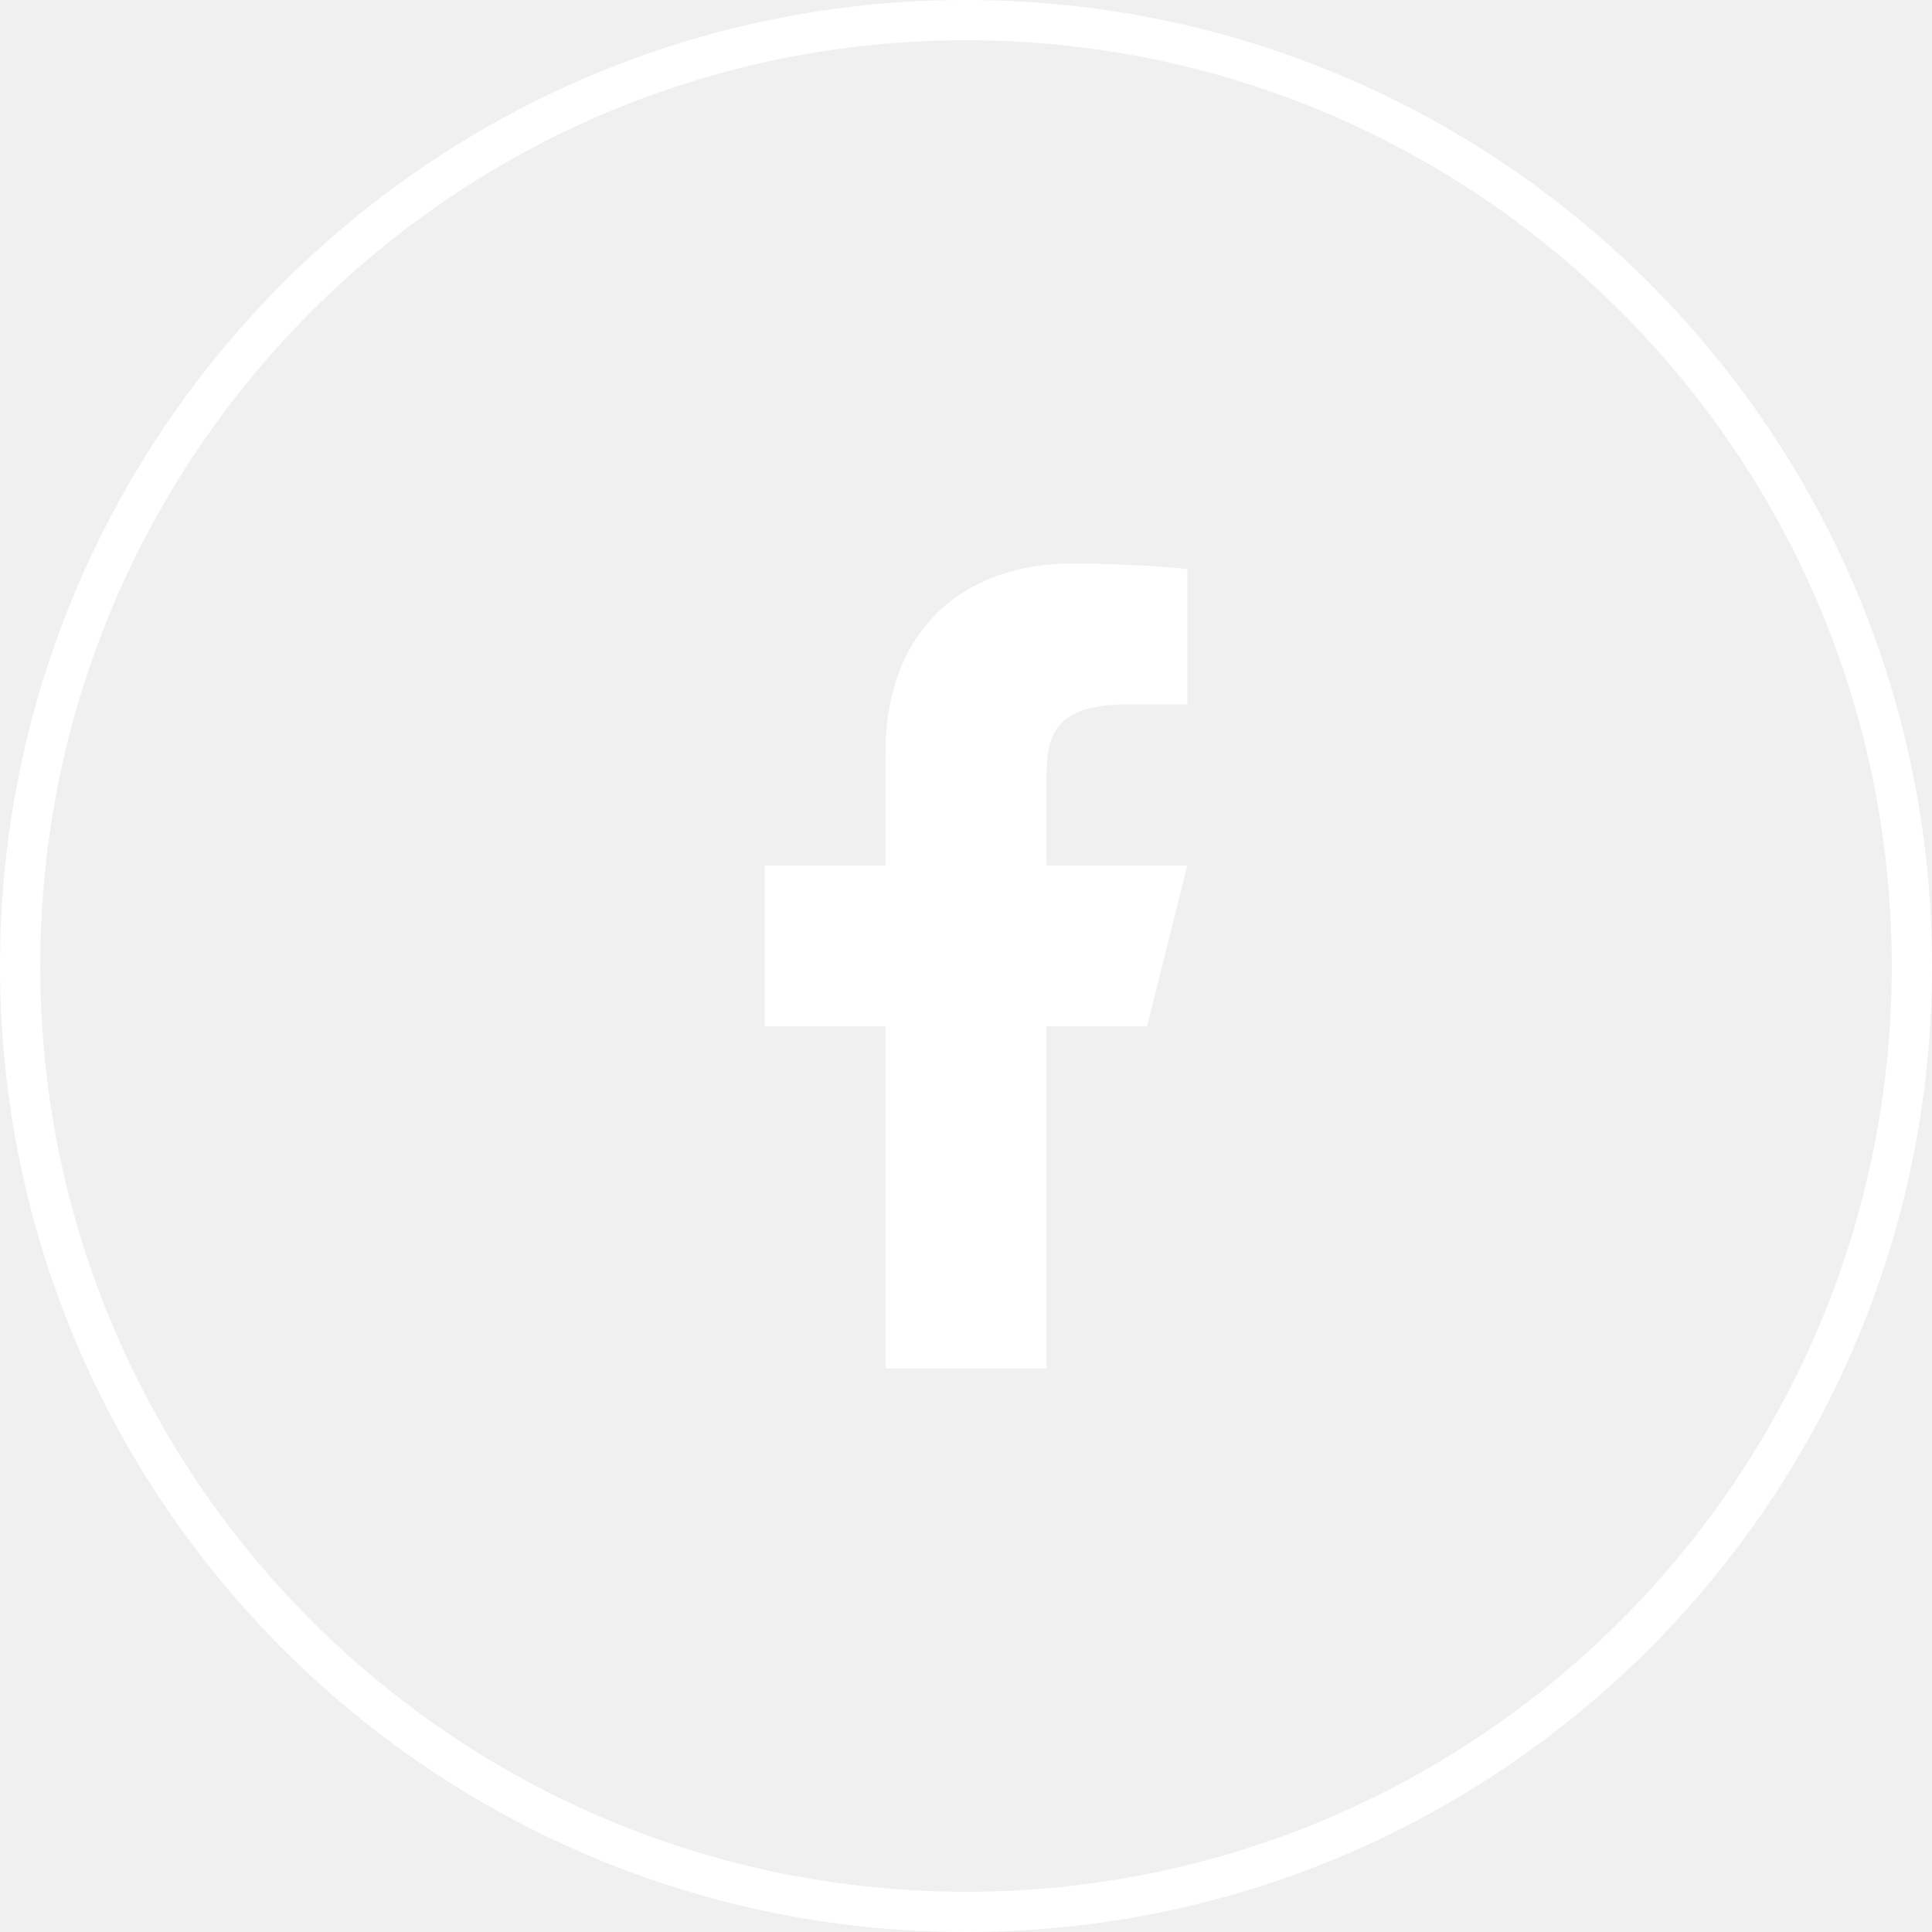
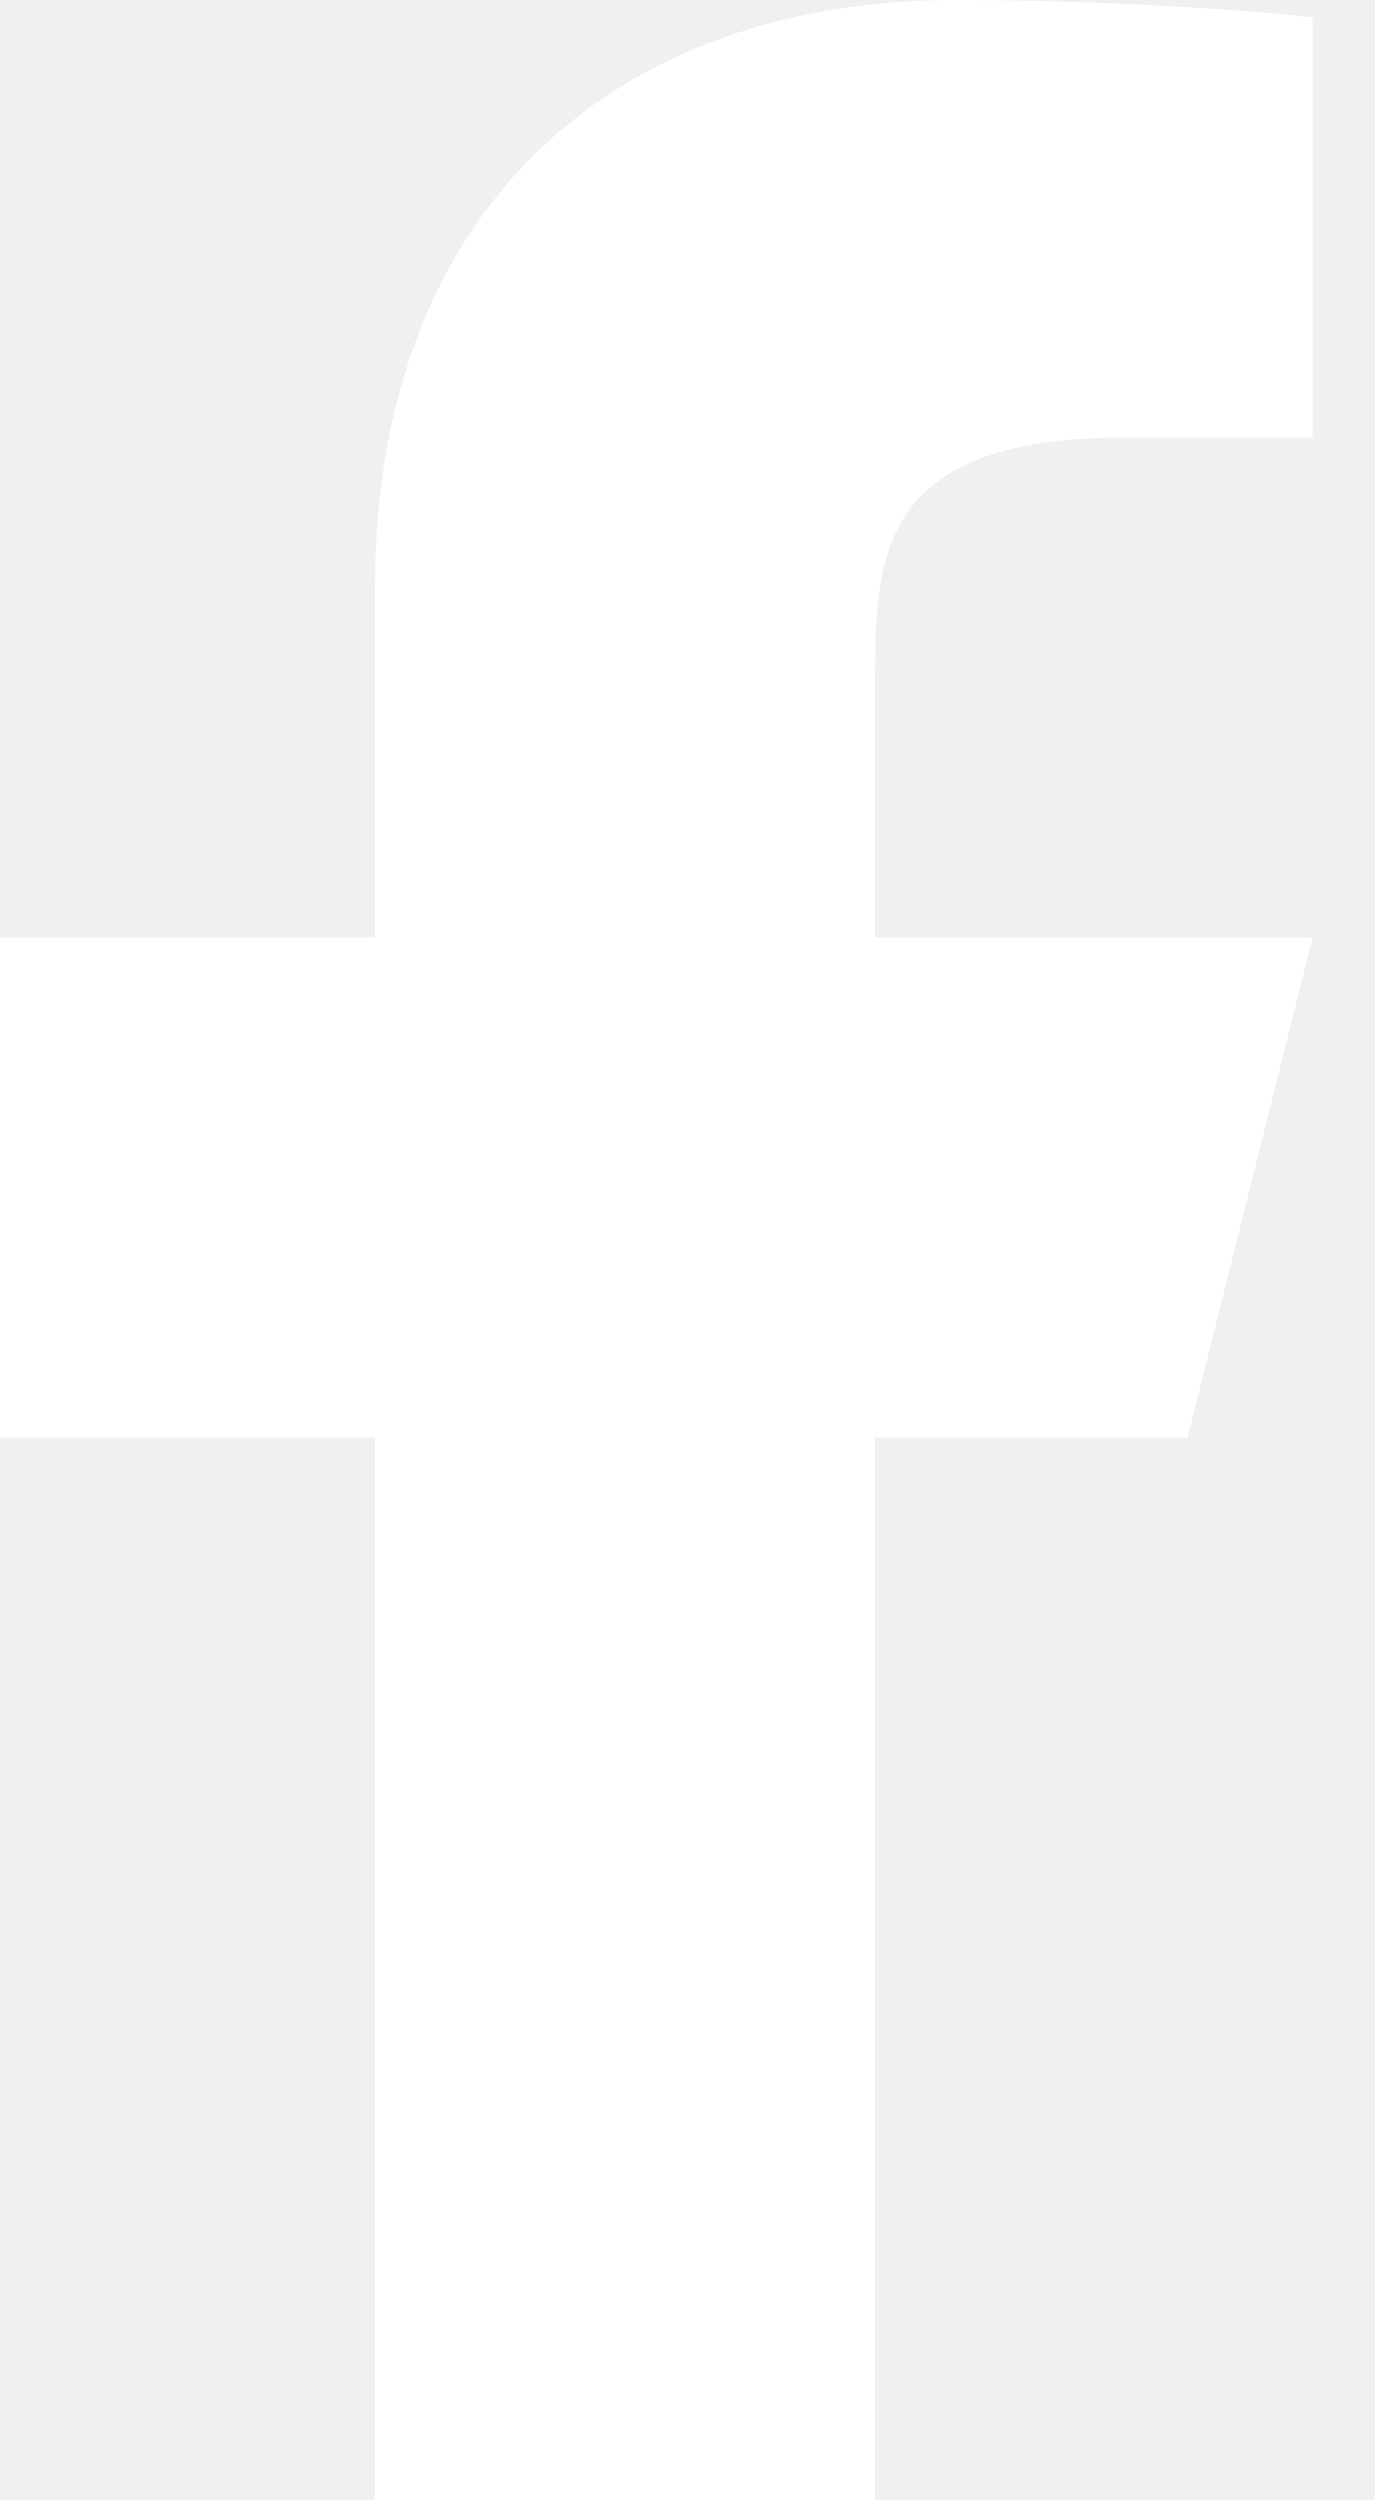
- <svg xmlns="http://www.w3.org/2000/svg" width="48" height="48" viewBox="0 0 48 48" fill="none">
-   <rect x="0.5" y="0.5" width="47" height="47" rx="23.5" stroke="white" />
-   <path d="M26 25.5H28.5L29.5 21.5H26V19.5C26 18.47 26 17.5 28 17.5H29.5V14.14C29.174 14.097 27.943 14 26.643 14C23.928 14 22 15.657 22 18.7V21.5H19V25.5H22V34H26V25.5Z" fill="white" />
+ <svg xmlns="http://www.w3.org/2000/svg" width="11" height="20" viewBox="0 0 11 20" fill="none">
+   <path d="M7 11.5H9.5L10.5 7.5H7V5.5C7 4.47 7 3.5 9 3.5H10.5V0.14C10.174 0.097 8.943 0 7.643 0C4.928 0 3 1.657 3 4.7V7.5H0V11.5H3V20H7V11.5Z" fill="white" />
</svg>
